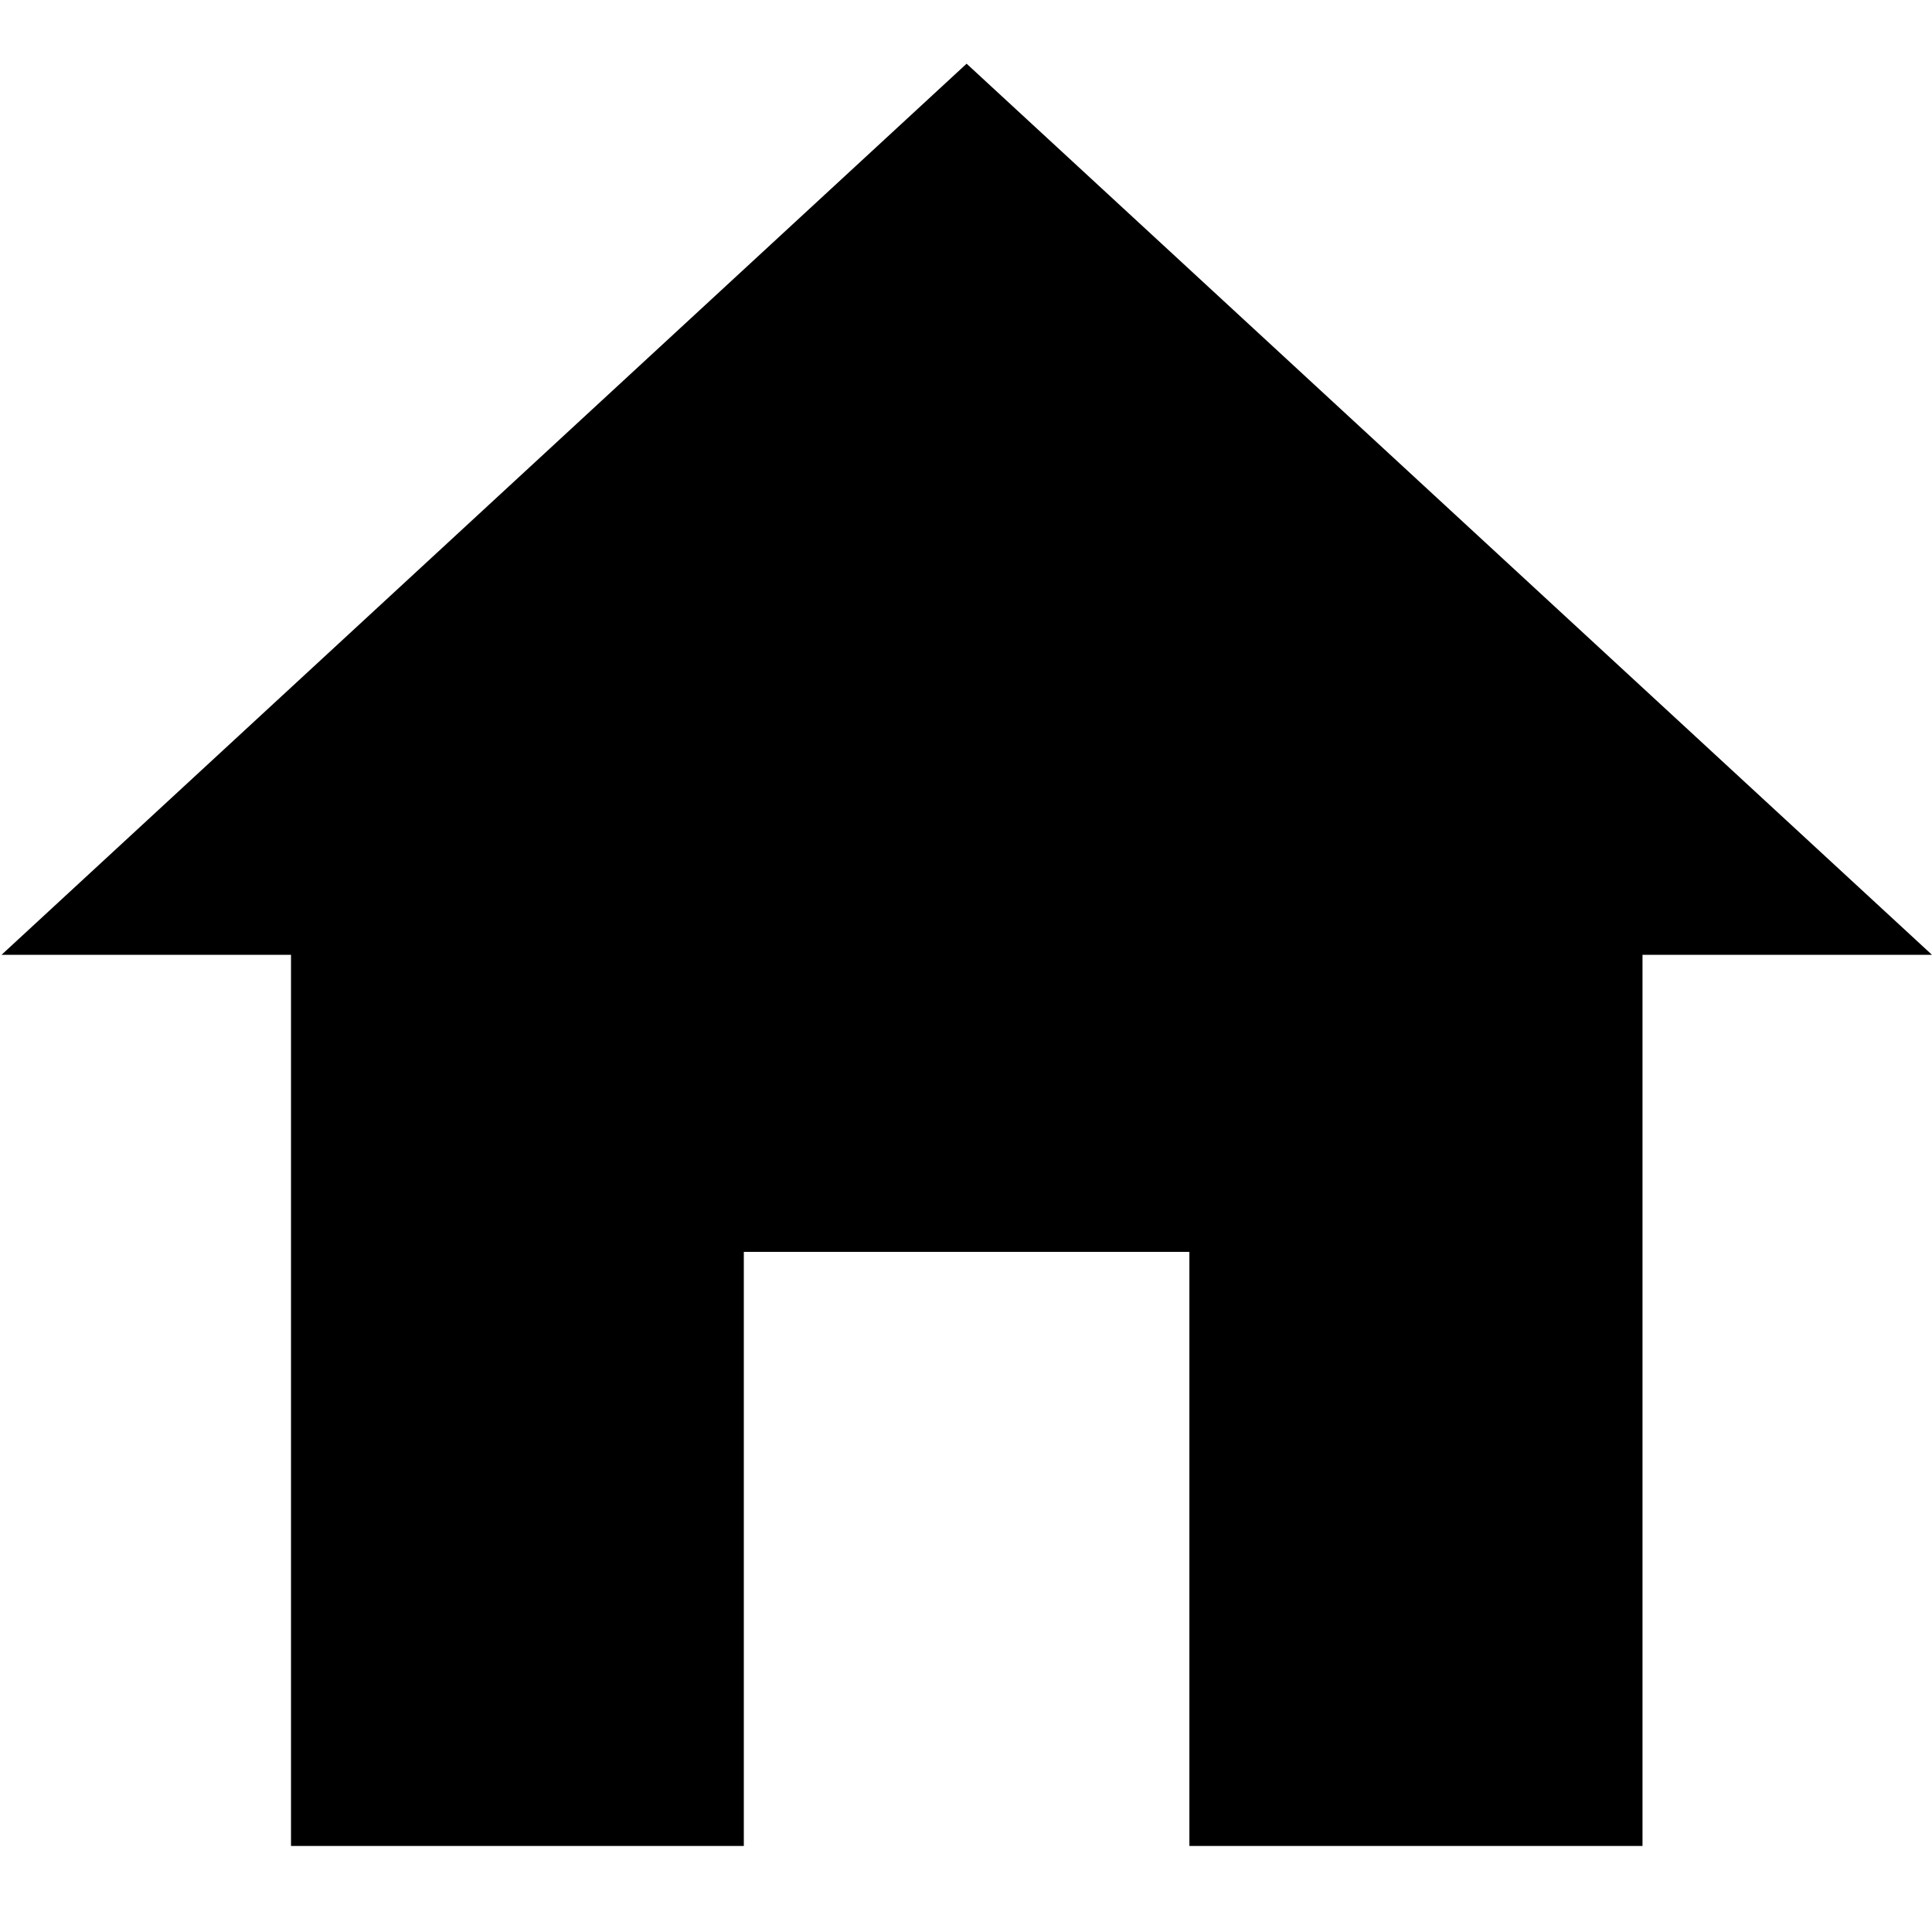
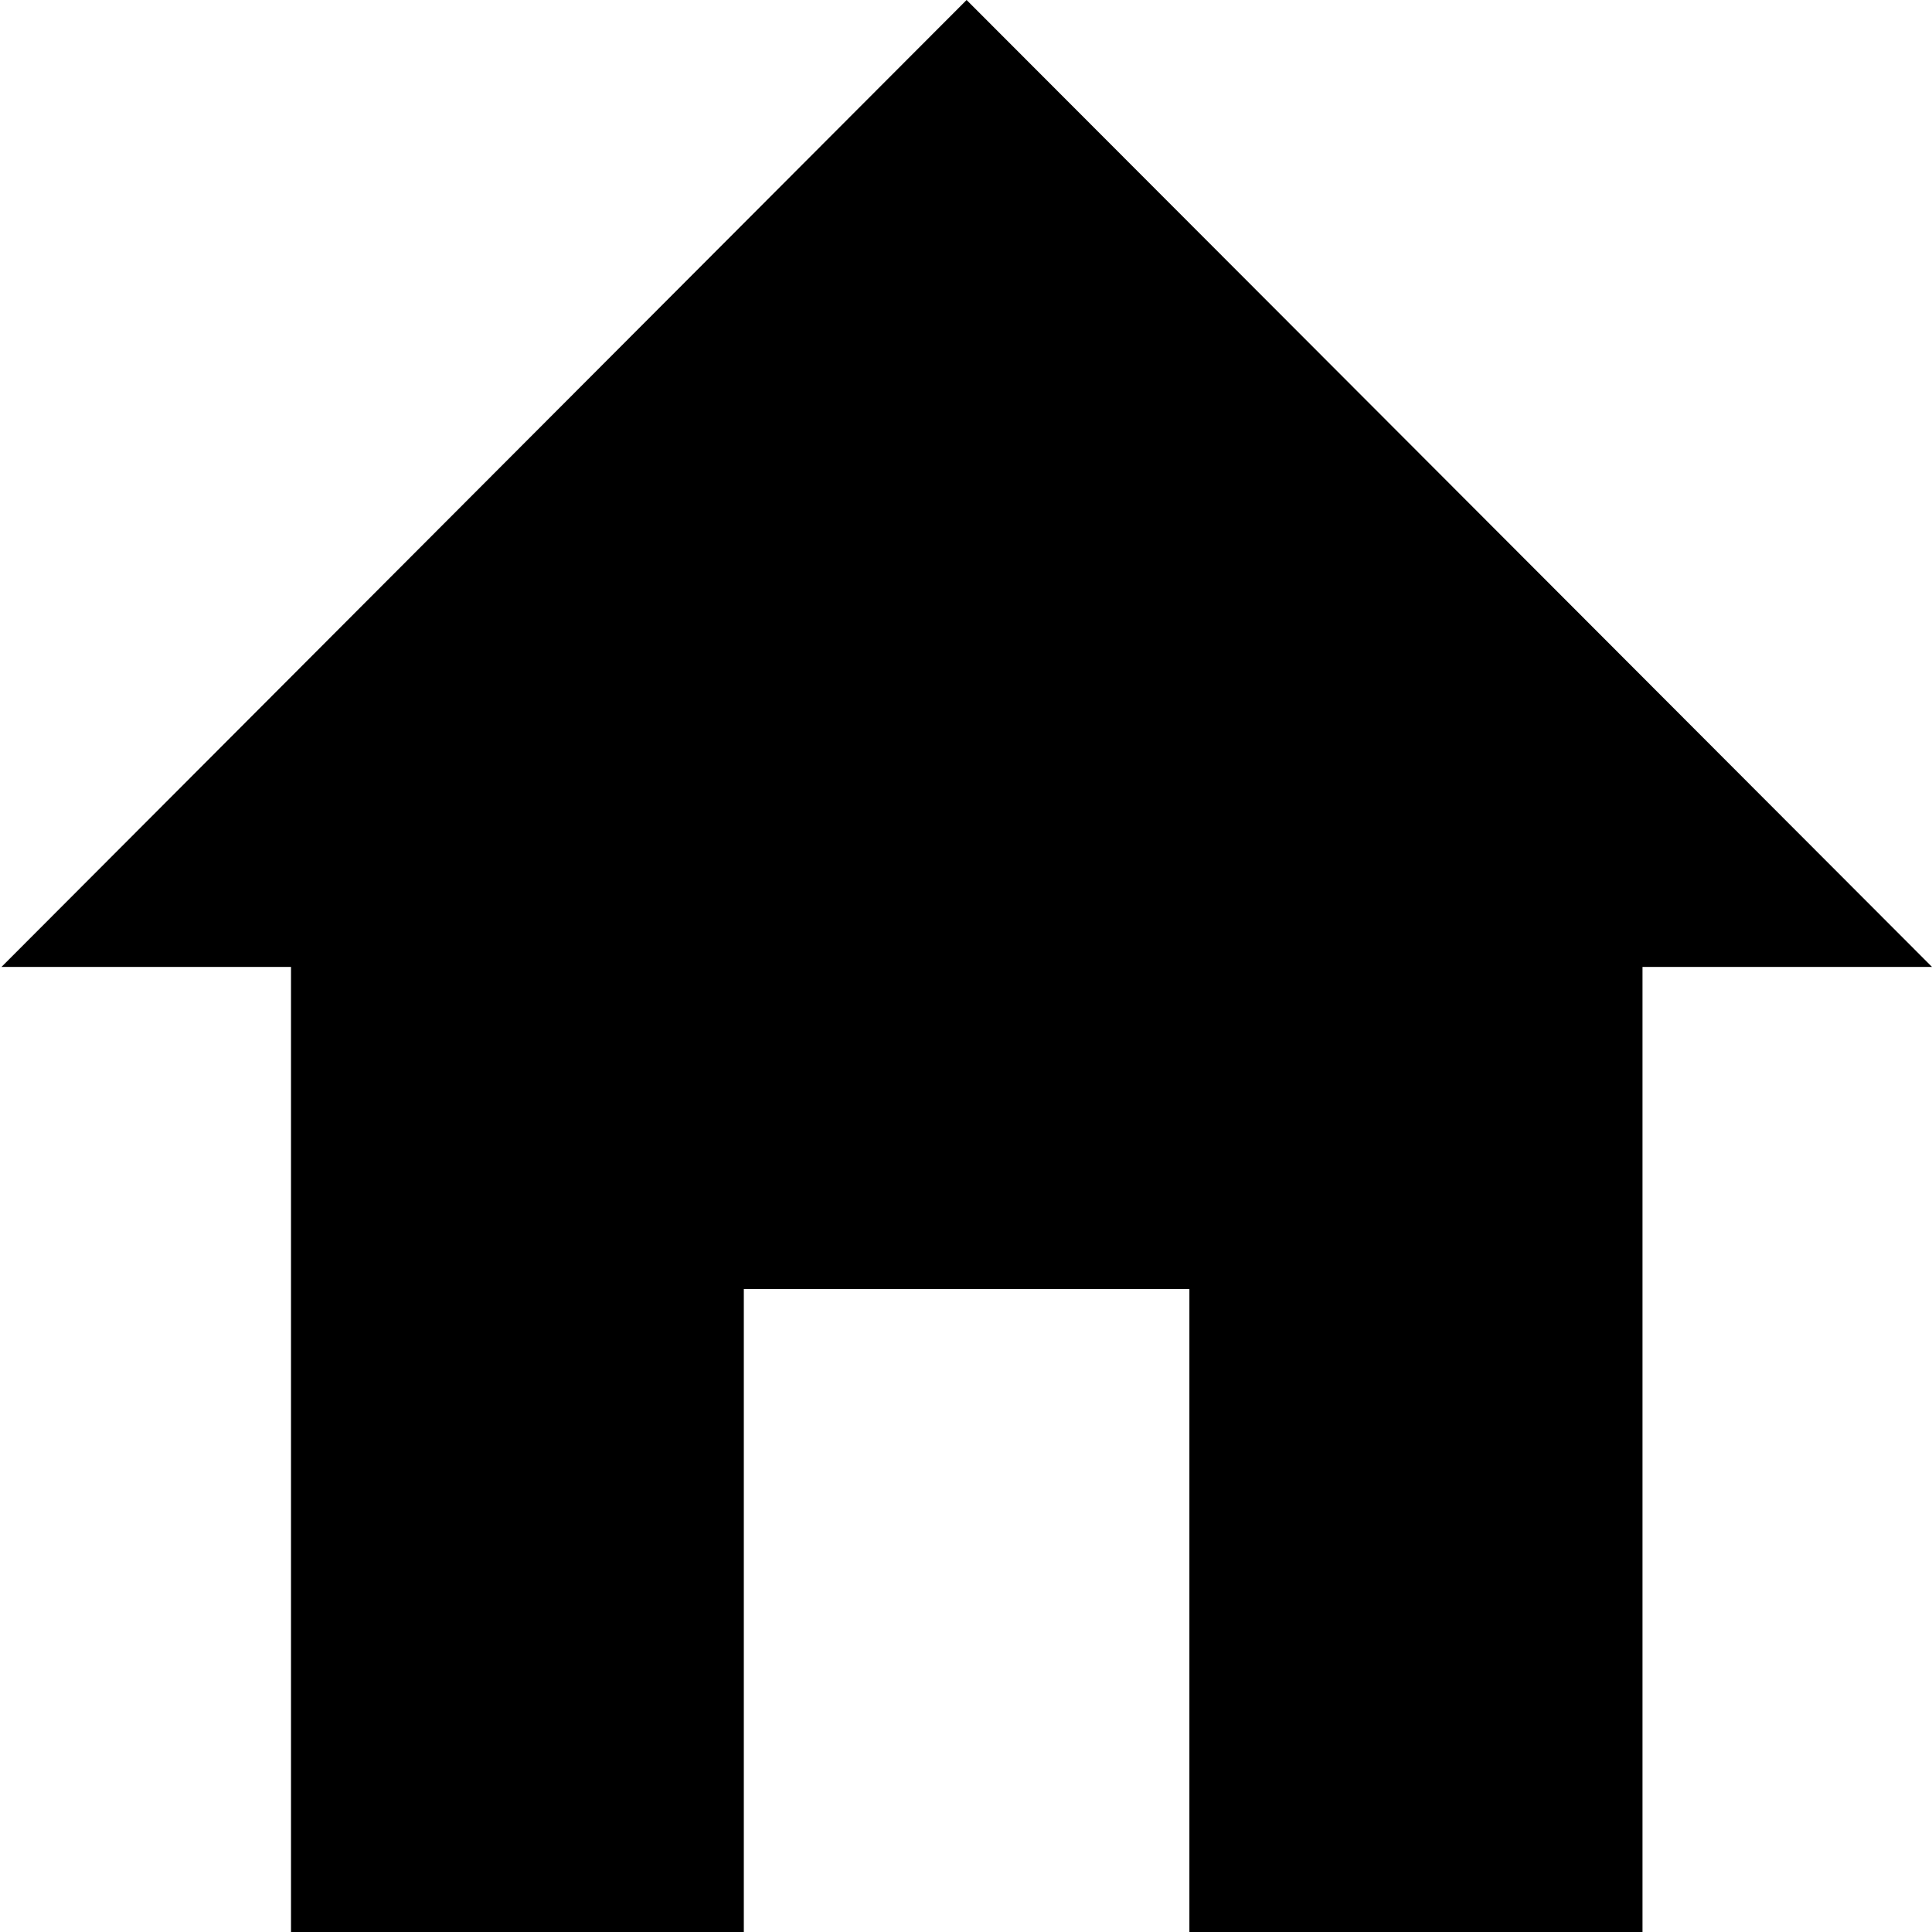
<svg xmlns="http://www.w3.org/2000/svg" version="1.1" x="0px" y="0px" viewBox="-361 356.9 640 640" enable-background="new -361 356.9 640 640" xml:space="preserve">
  <g id="icon-area">
</g>
  <g id="guides">
-     <polygon points="-114.6,968.4 -114.6,771.6 33,771.6 33,968.4 183.1,968.4 183.1,673.2 279,673.2 -40.8,378 -360.5,673.2    -264.6,673.2 -264.6,968.4  " />
+     <polygon points="-114.6,997.5 -114.6,783.9 33,783.9 33,997.5 183.1,997.5 183.1,677.2 279,677.2 -40.8,356.9 -360.5,677.2    -264.6,677.2 -264.6,997.5  " />
  </g>
</svg>
